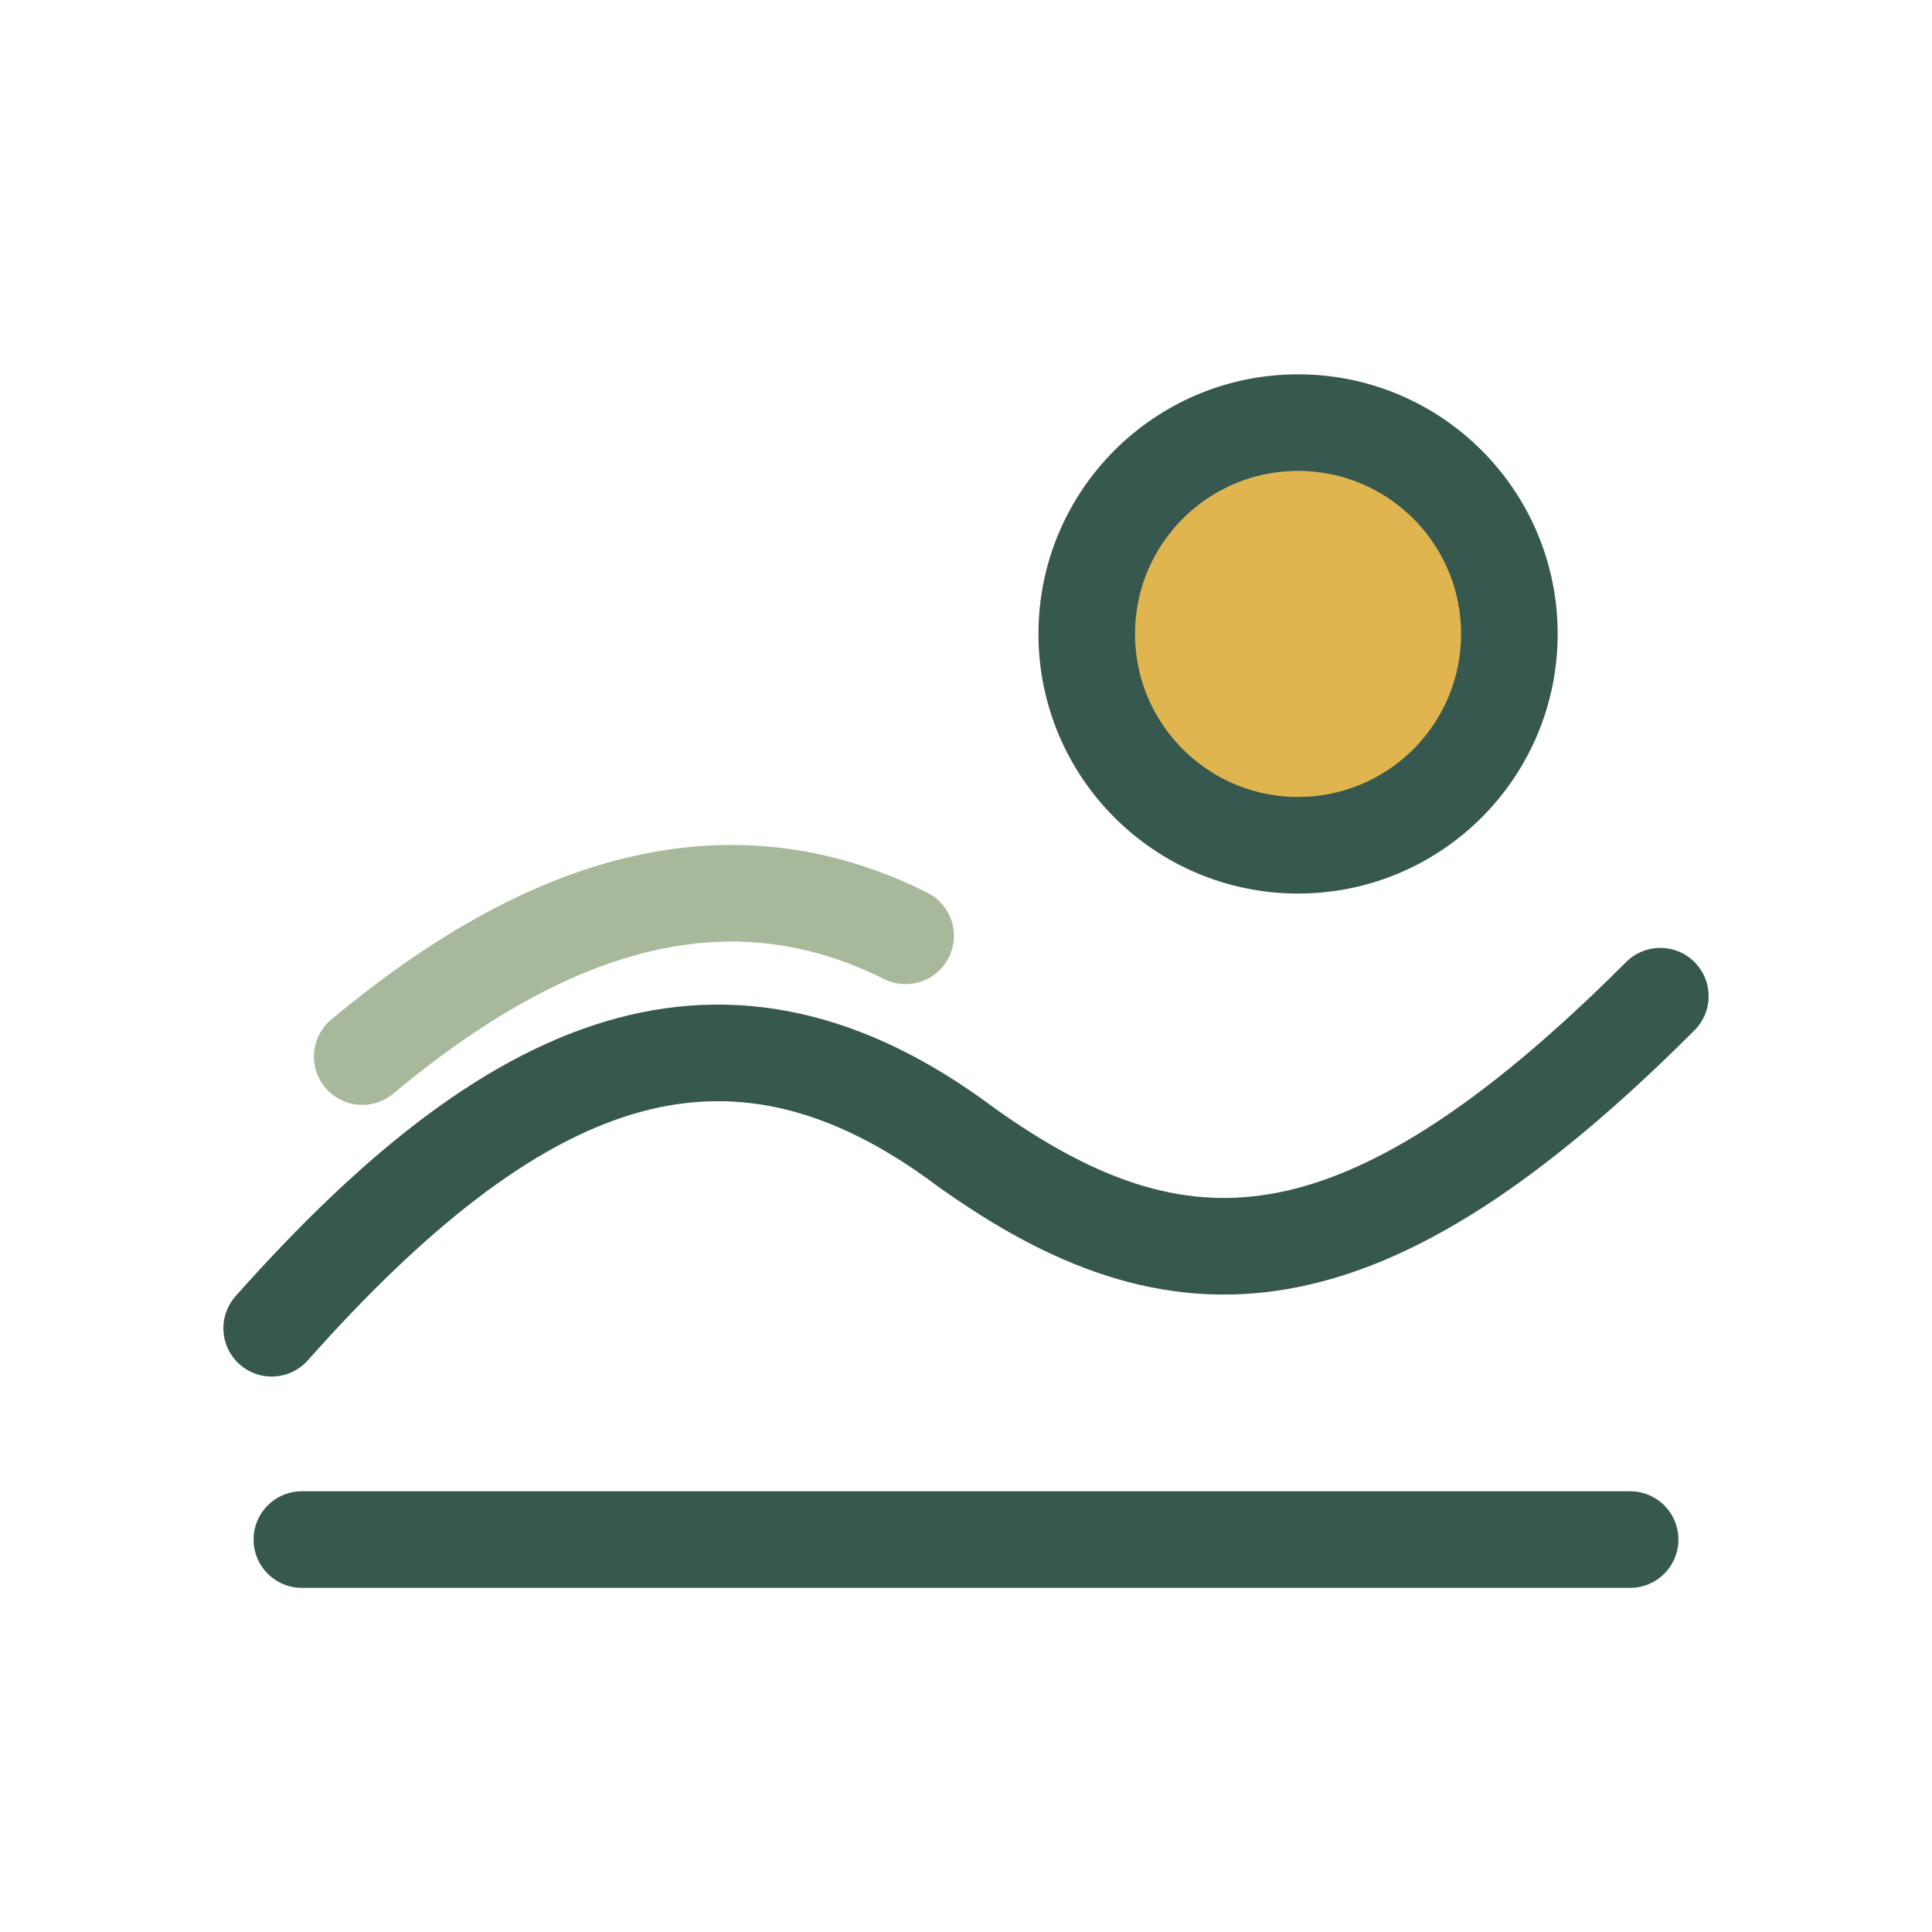
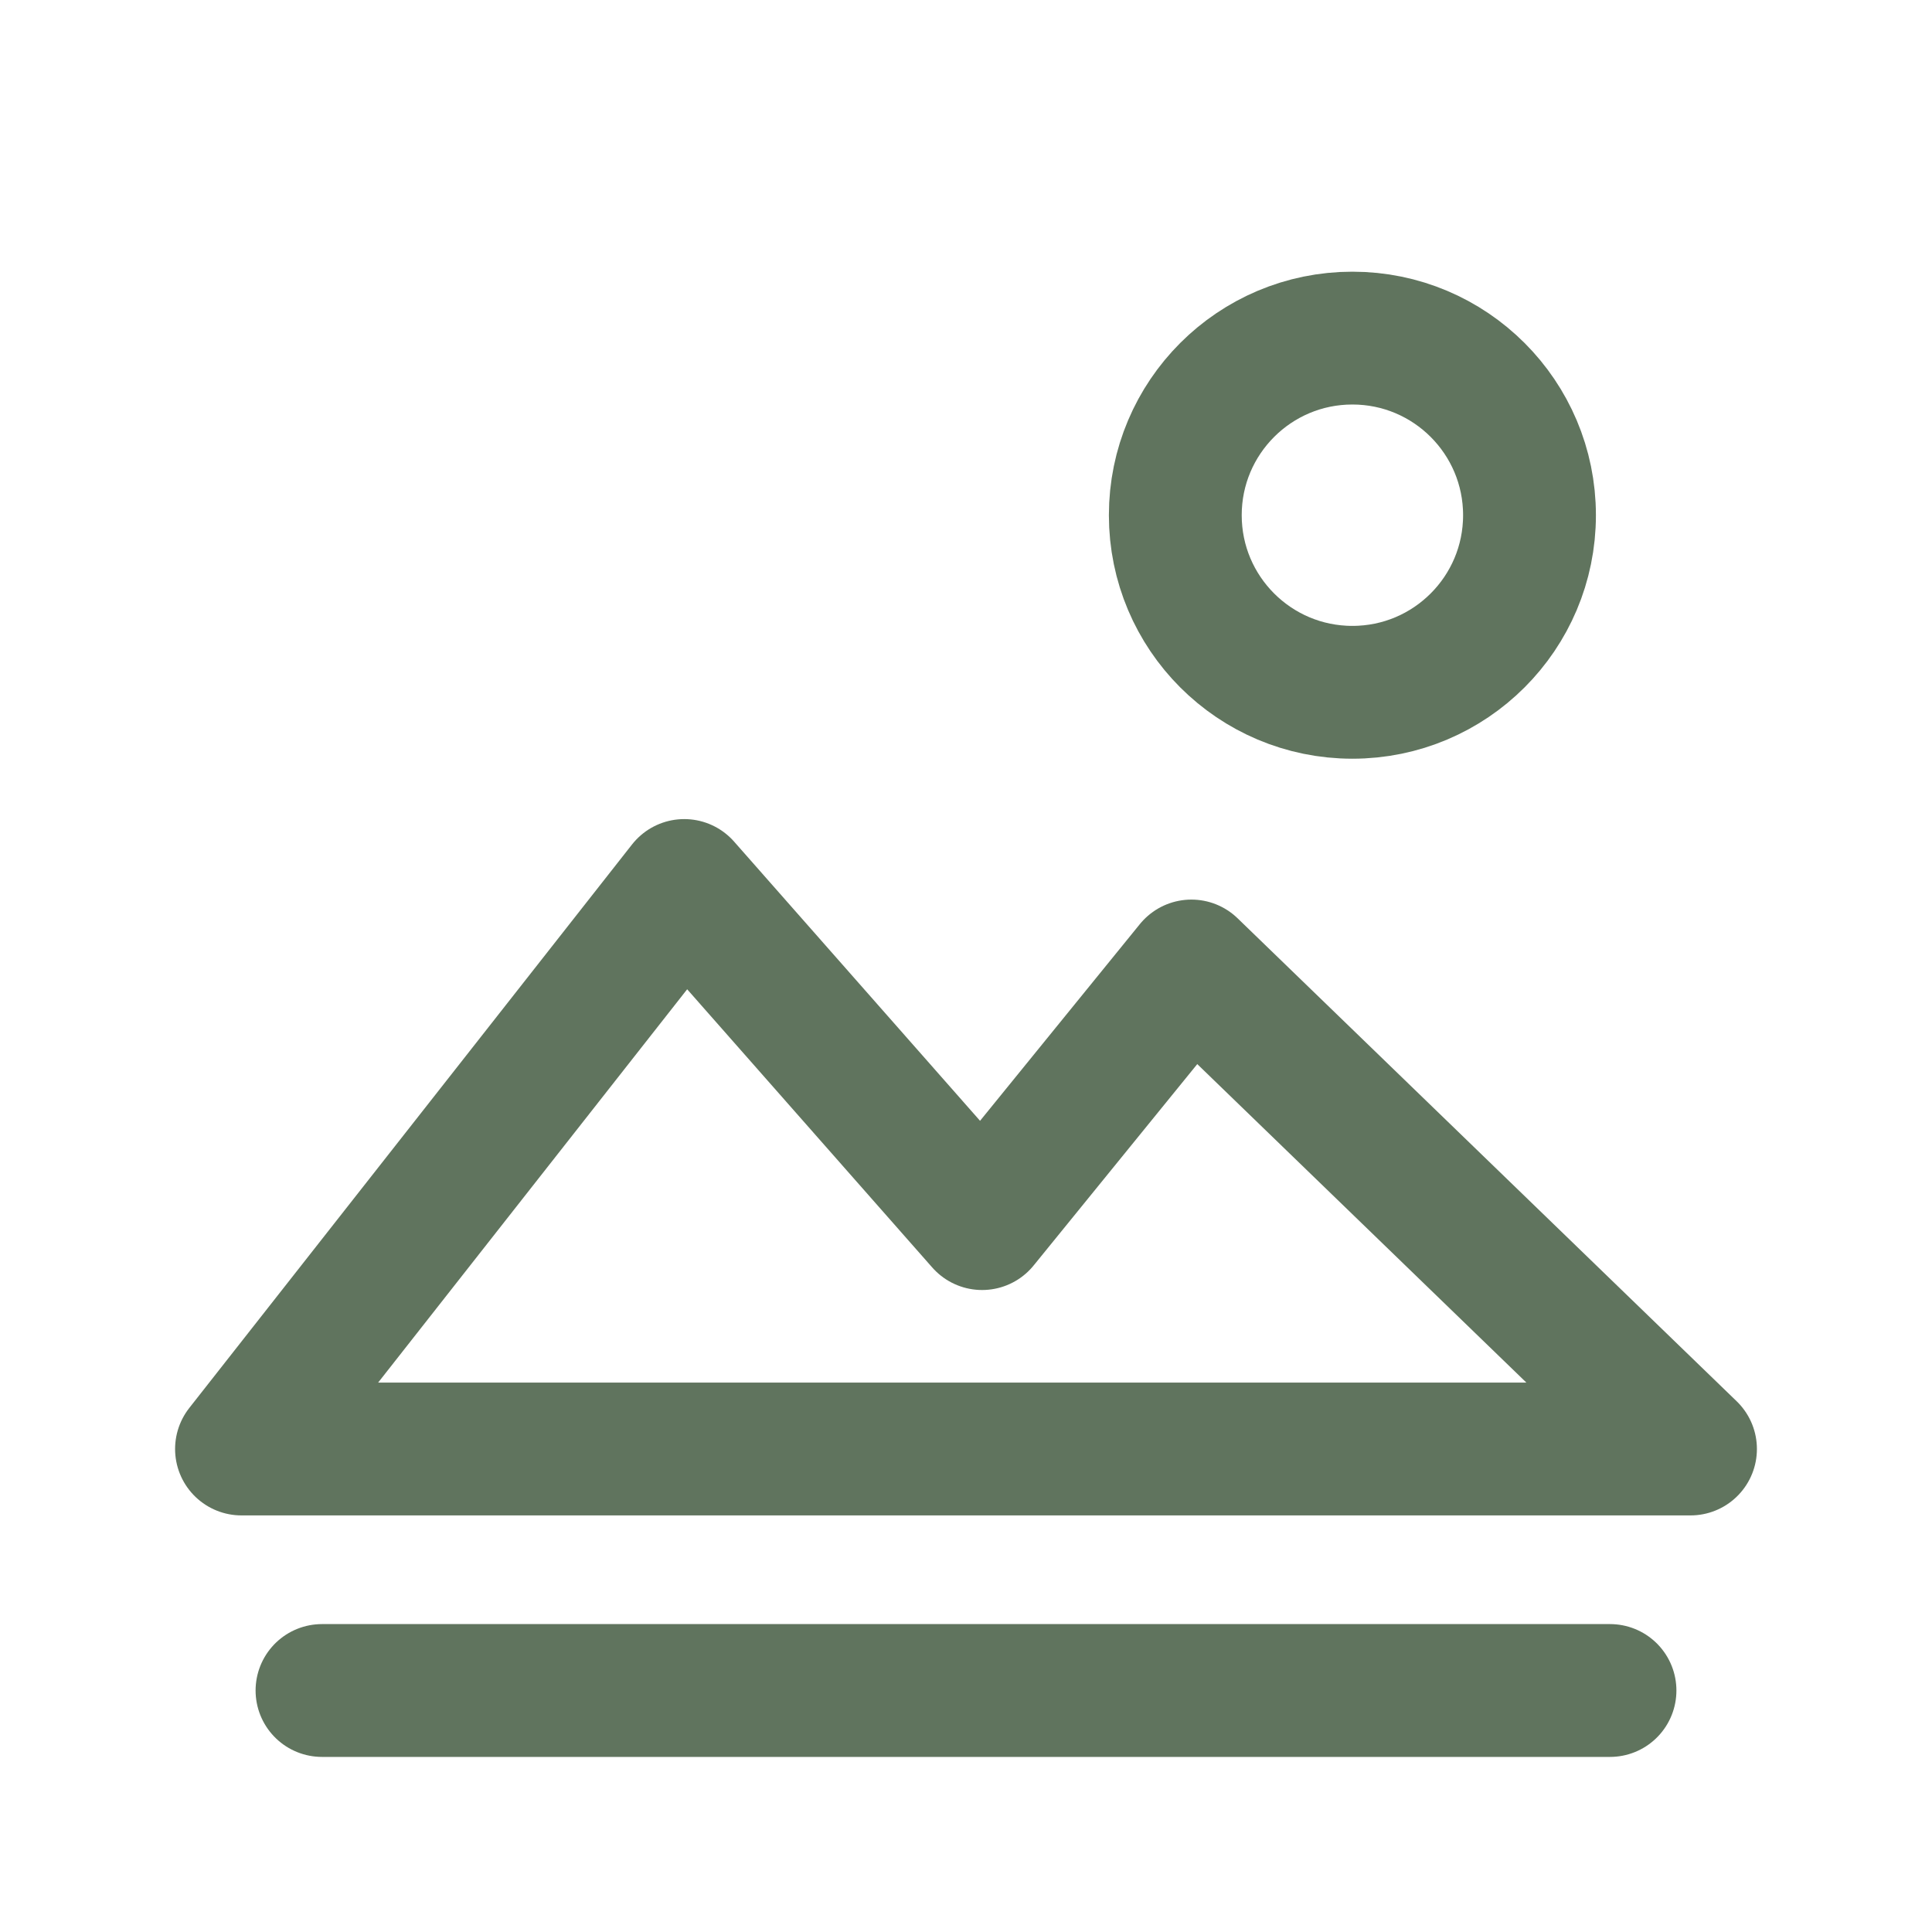
- <svg xmlns="http://www.w3.org/2000/svg" viewBox="0 0 64 64" fill="none" stroke="#36584f" stroke-width="3.2" stroke-linecap="round" stroke-linejoin="round">
-   <circle cx="43" cy="21" r="7" fill="#e0b550" />
-   <path d="M9 44c8-9 15-12 23-6 7 5 13 5 23-5" />
-   <path d="M10 51h44" />
-   <path d="M12 35c6-5 12-7 18-4" stroke="#a7b99a" />
+ <svg xmlns="http://www.w3.org/2000/svg" viewBox="0 0 24 24" fill="none" stroke="#60745e" stroke-width="1.65" stroke-linecap="round" stroke-linejoin="round">
+   <path d="M3 18l5.5-7 3.7 4.2 2.6-3.2L21 18H3z" />
+   <circle cx="16.8" cy="6.4" r="2.2" />
+   <path d="M4 21h16" />
</svg>
